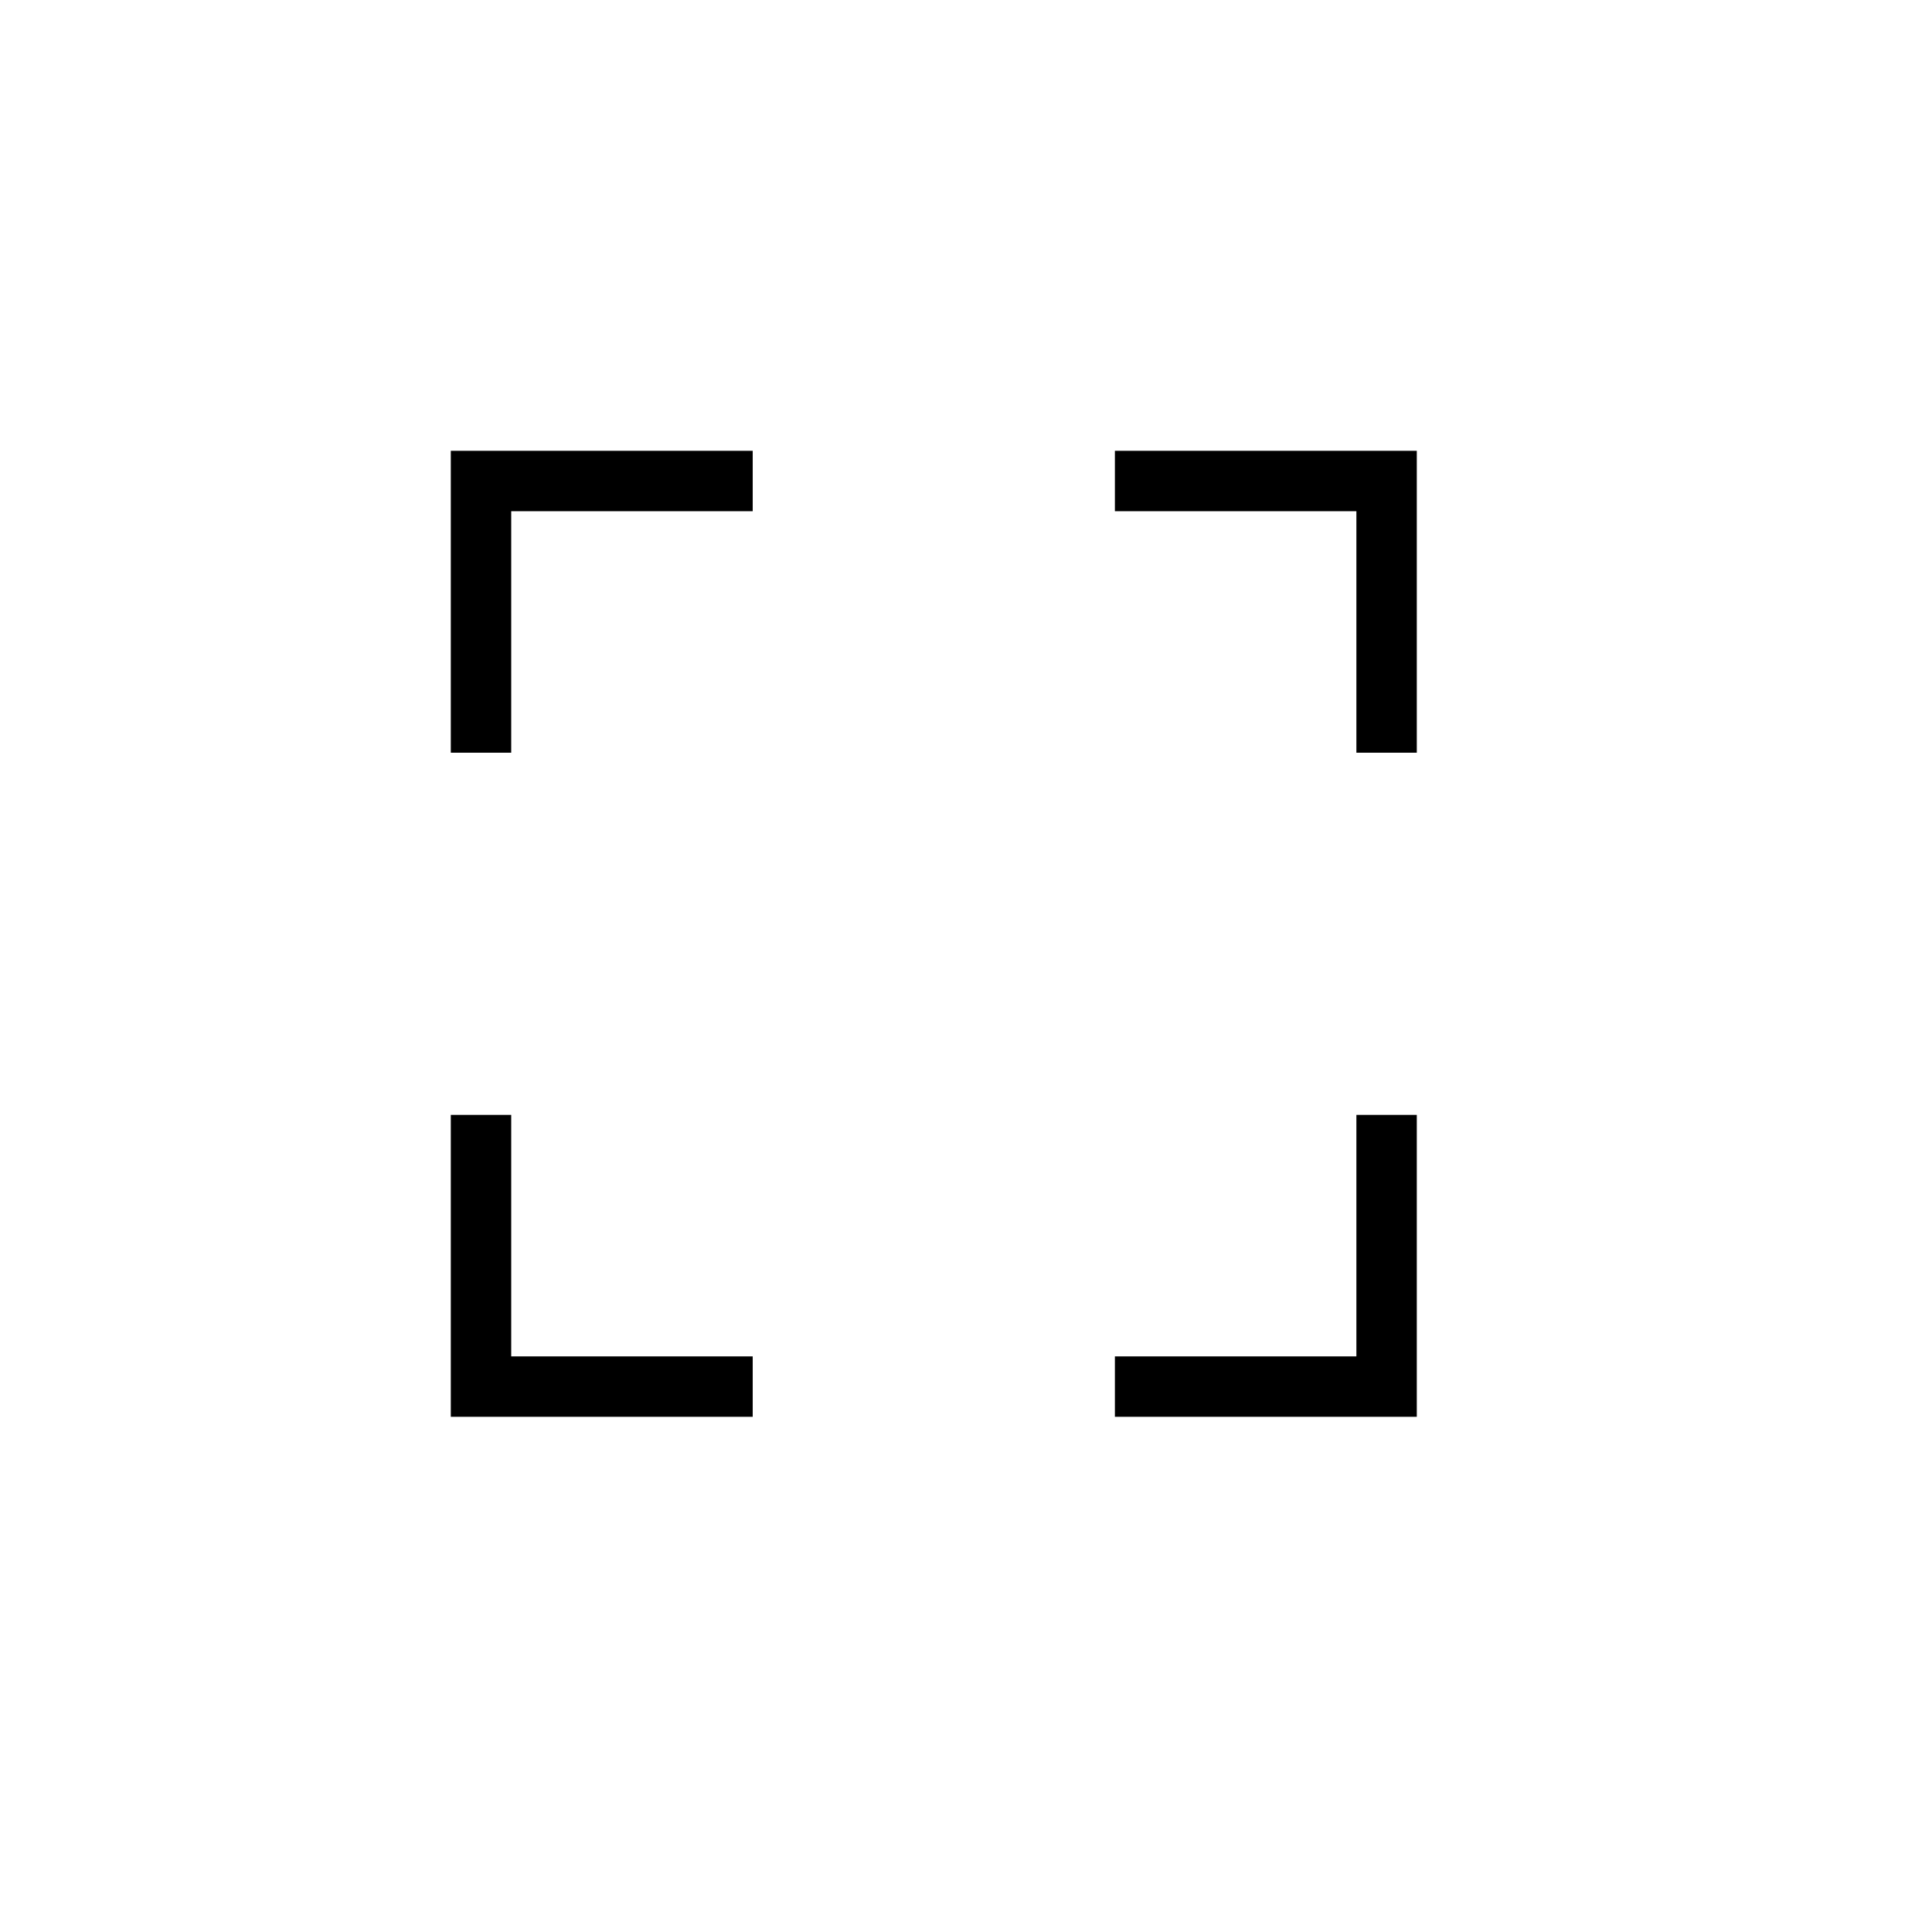
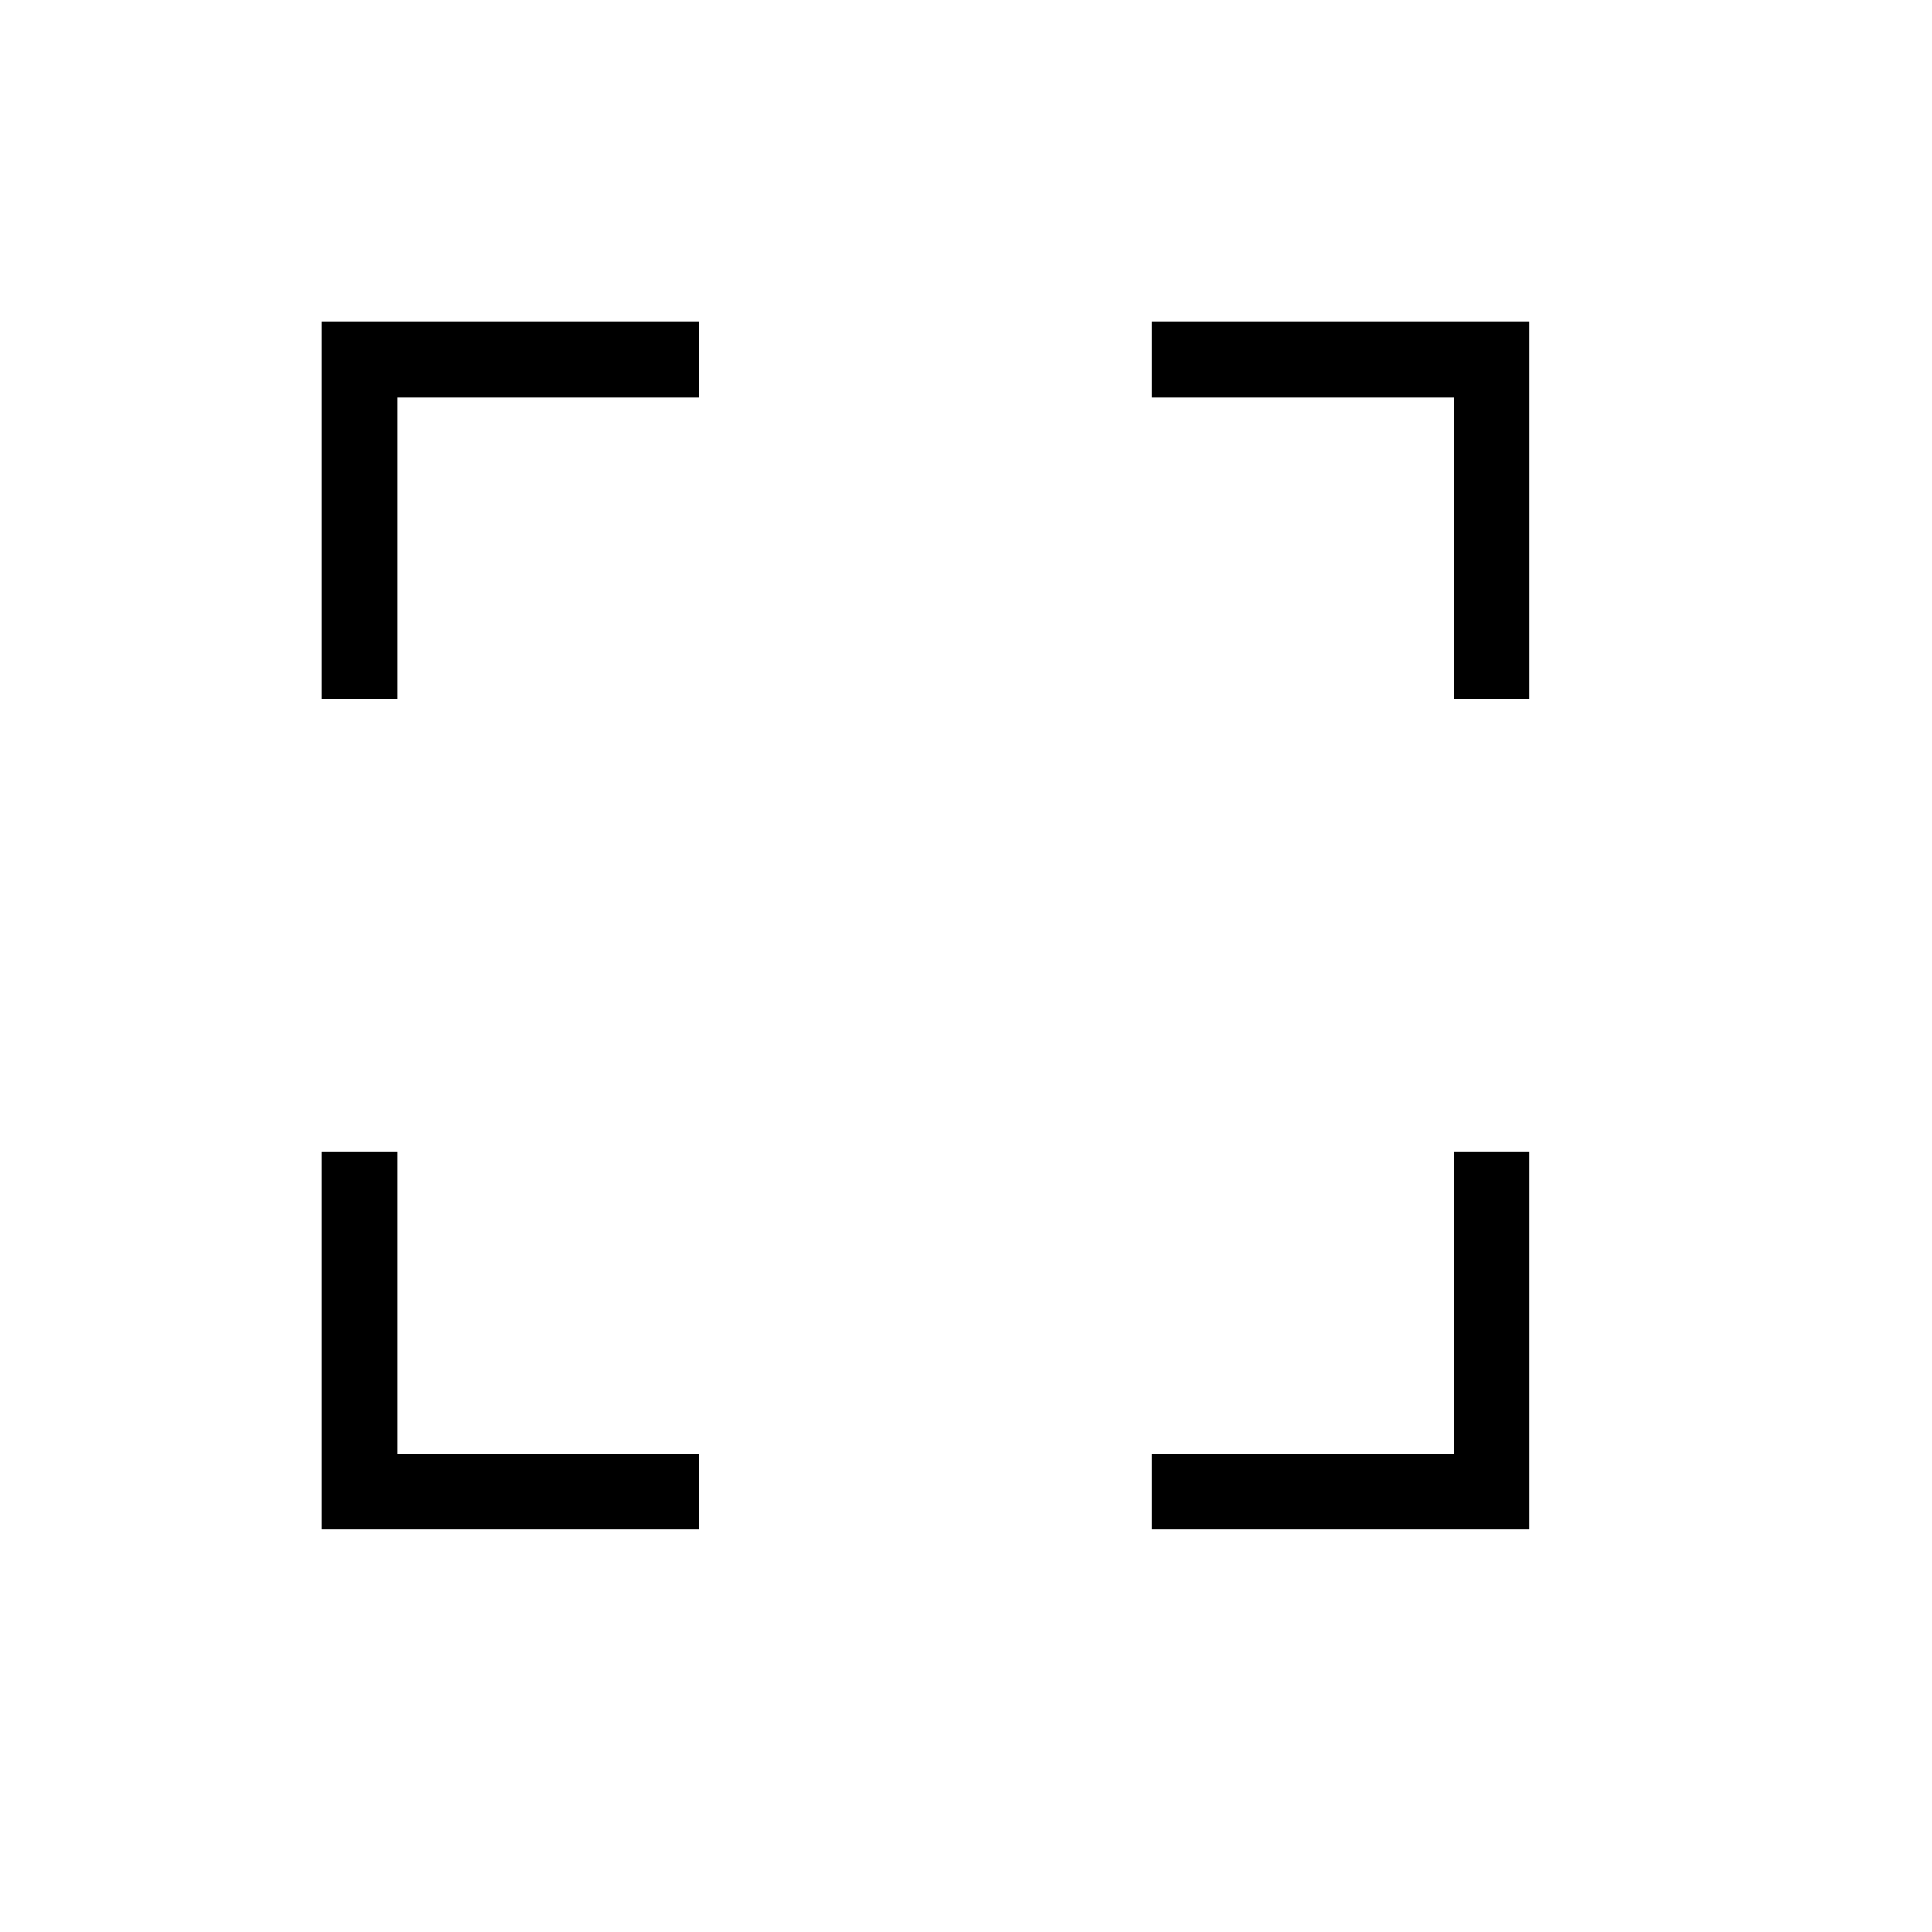
- <svg xmlns="http://www.w3.org/2000/svg" width="30" height="30" viewBox="0 0 30 30" fill="none">
-   <path fill-rule="evenodd" clip-rule="evenodd" d="M11.688 7L7 7V11.688H7.938V7.938H11.688V7ZM11.688 21.062H7.938V17.312H7V22H11.688V21.062ZM17.312 22V21.062H21.062V17.312H22V22H17.312ZM17.312 7.938V7H22V11.688H21.062V7.938H17.312Z" fill="black" />
+ <svg xmlns="http://www.w3.org/2000/svg" width="24" height="24" viewBox="0 0 24 24" fill="none">
+   <path fill-rule="evenodd" clip-rule="evenodd" d="M8.688 4H4V8.688H4.938V4.938H8.688V4ZM8.688 18.062H4.938V14.312H4V19H8.688V18.062ZM14.312 19V18.062H18.062V14.312H19V19H14.312ZM14.312 4.938V4H19V8.688H18.062V4.938H14.312Z" fill="black" />
</svg>
